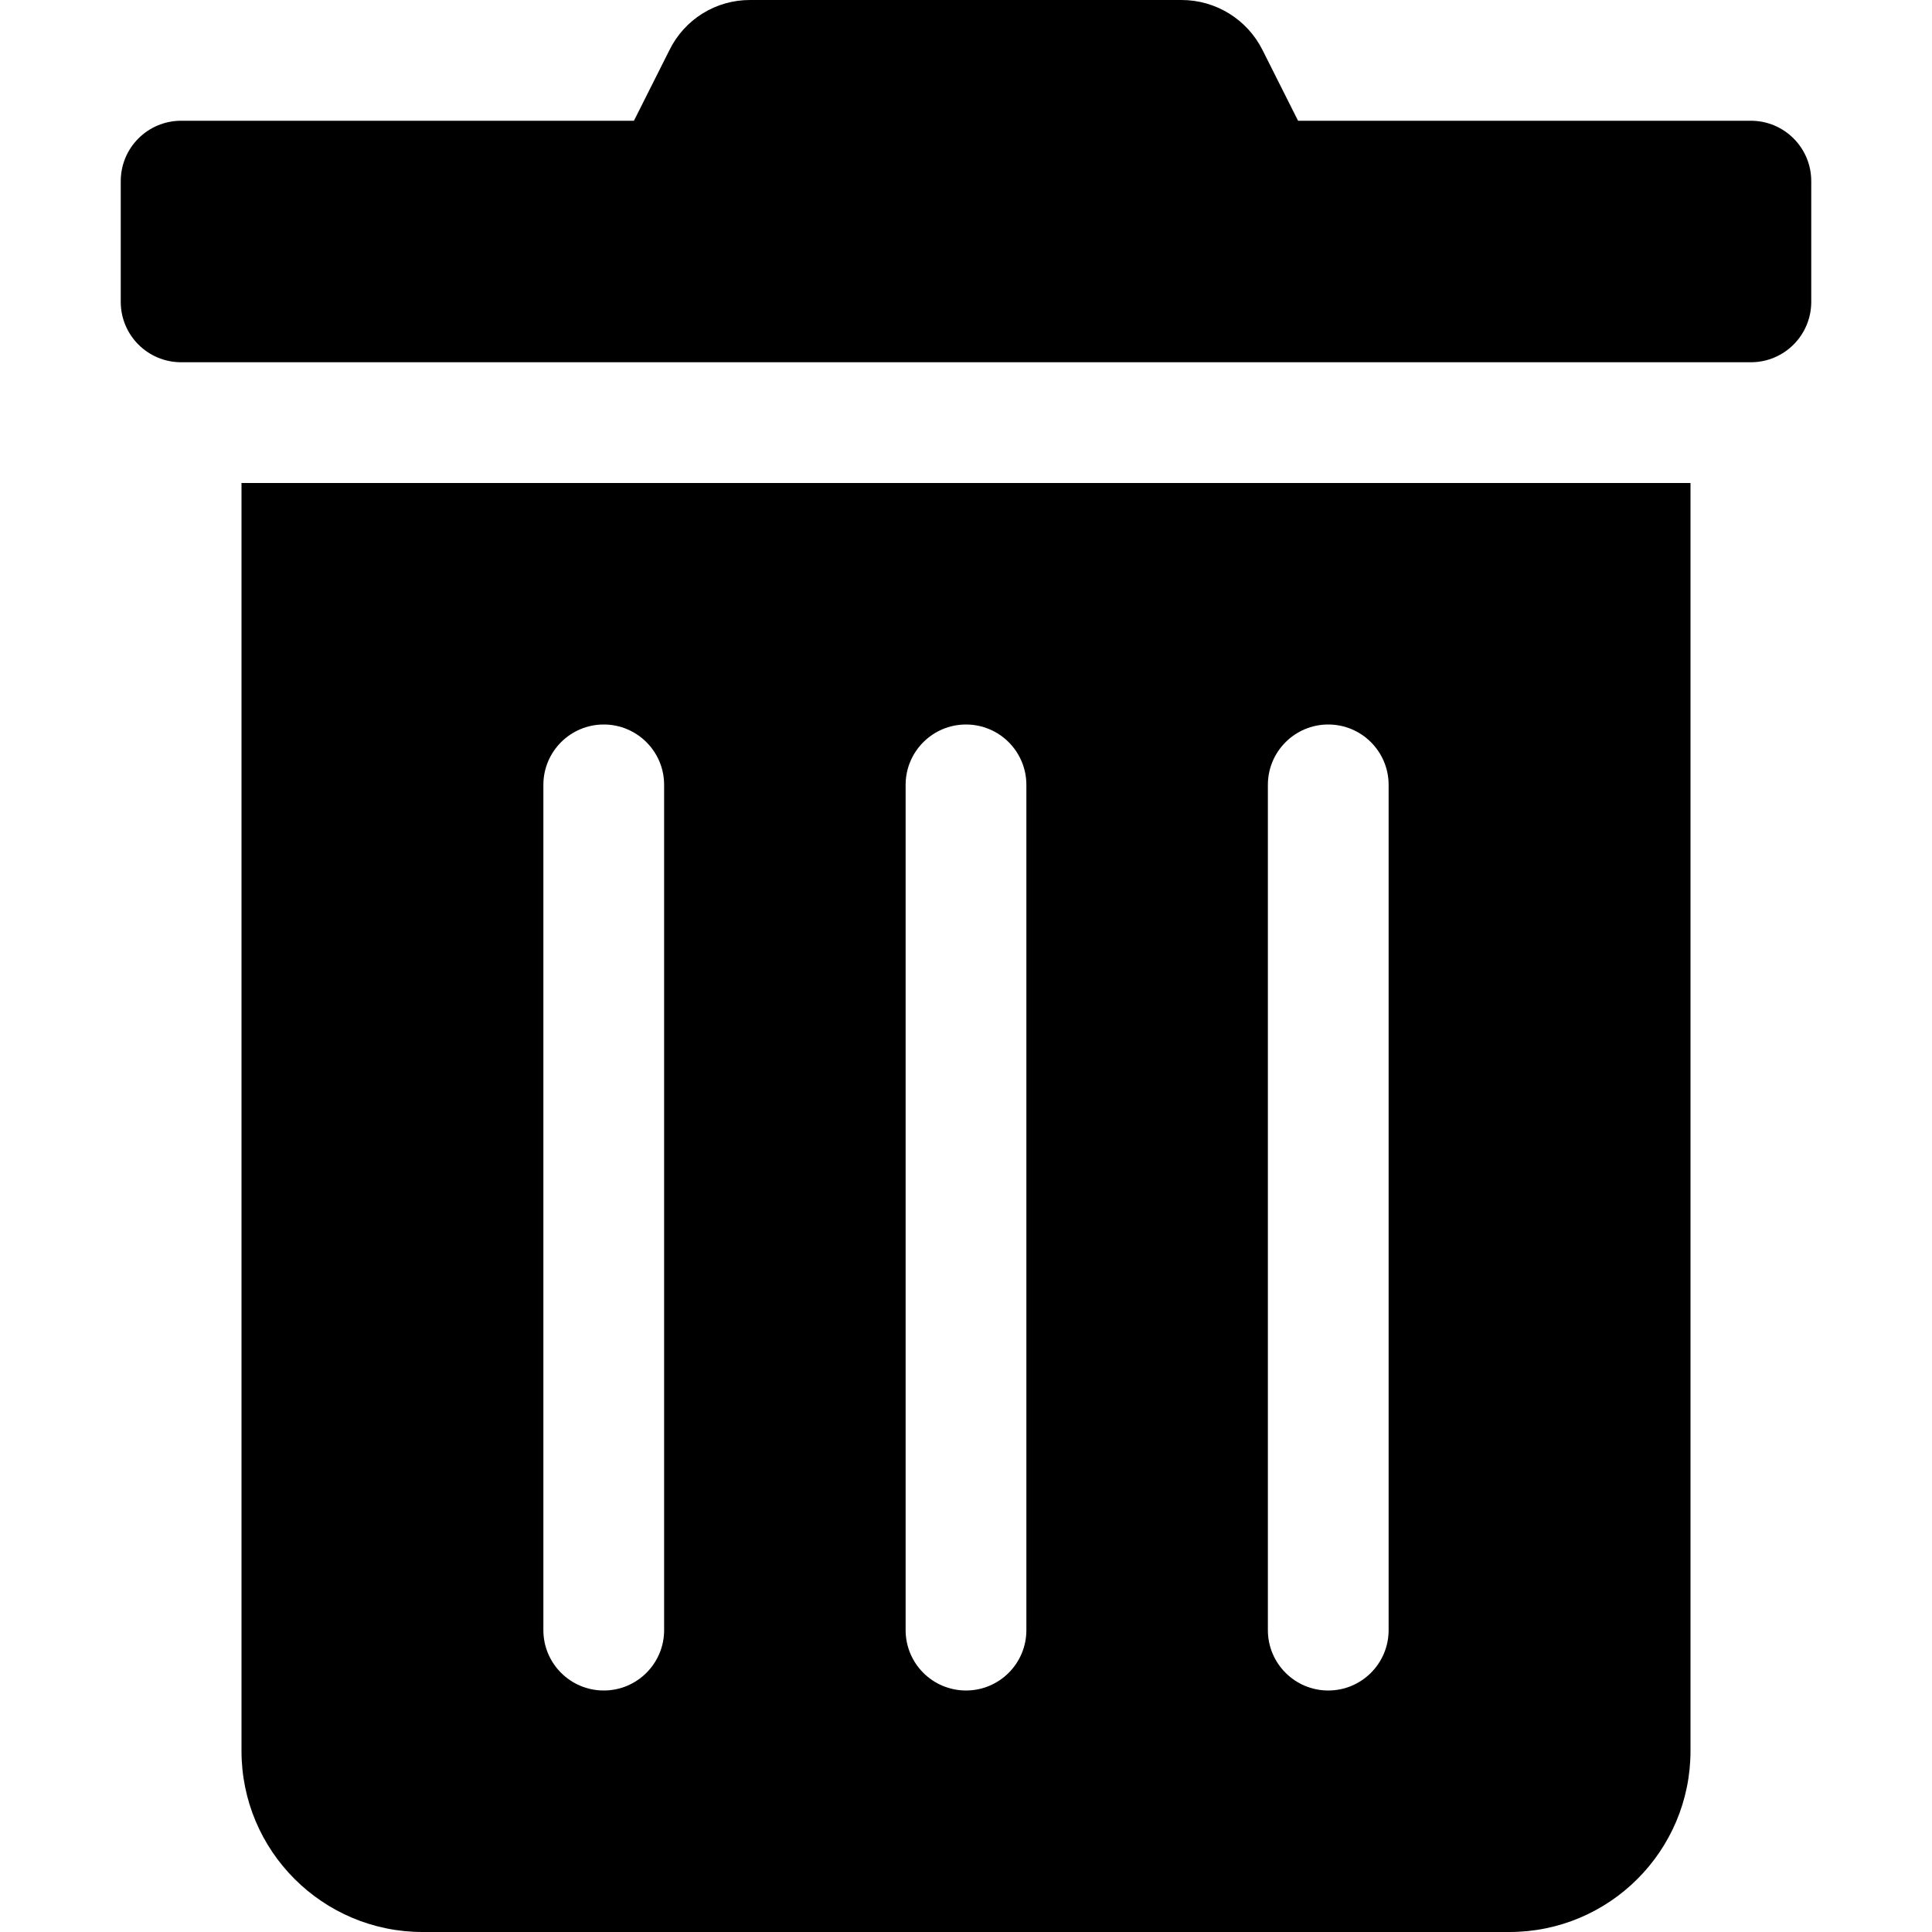
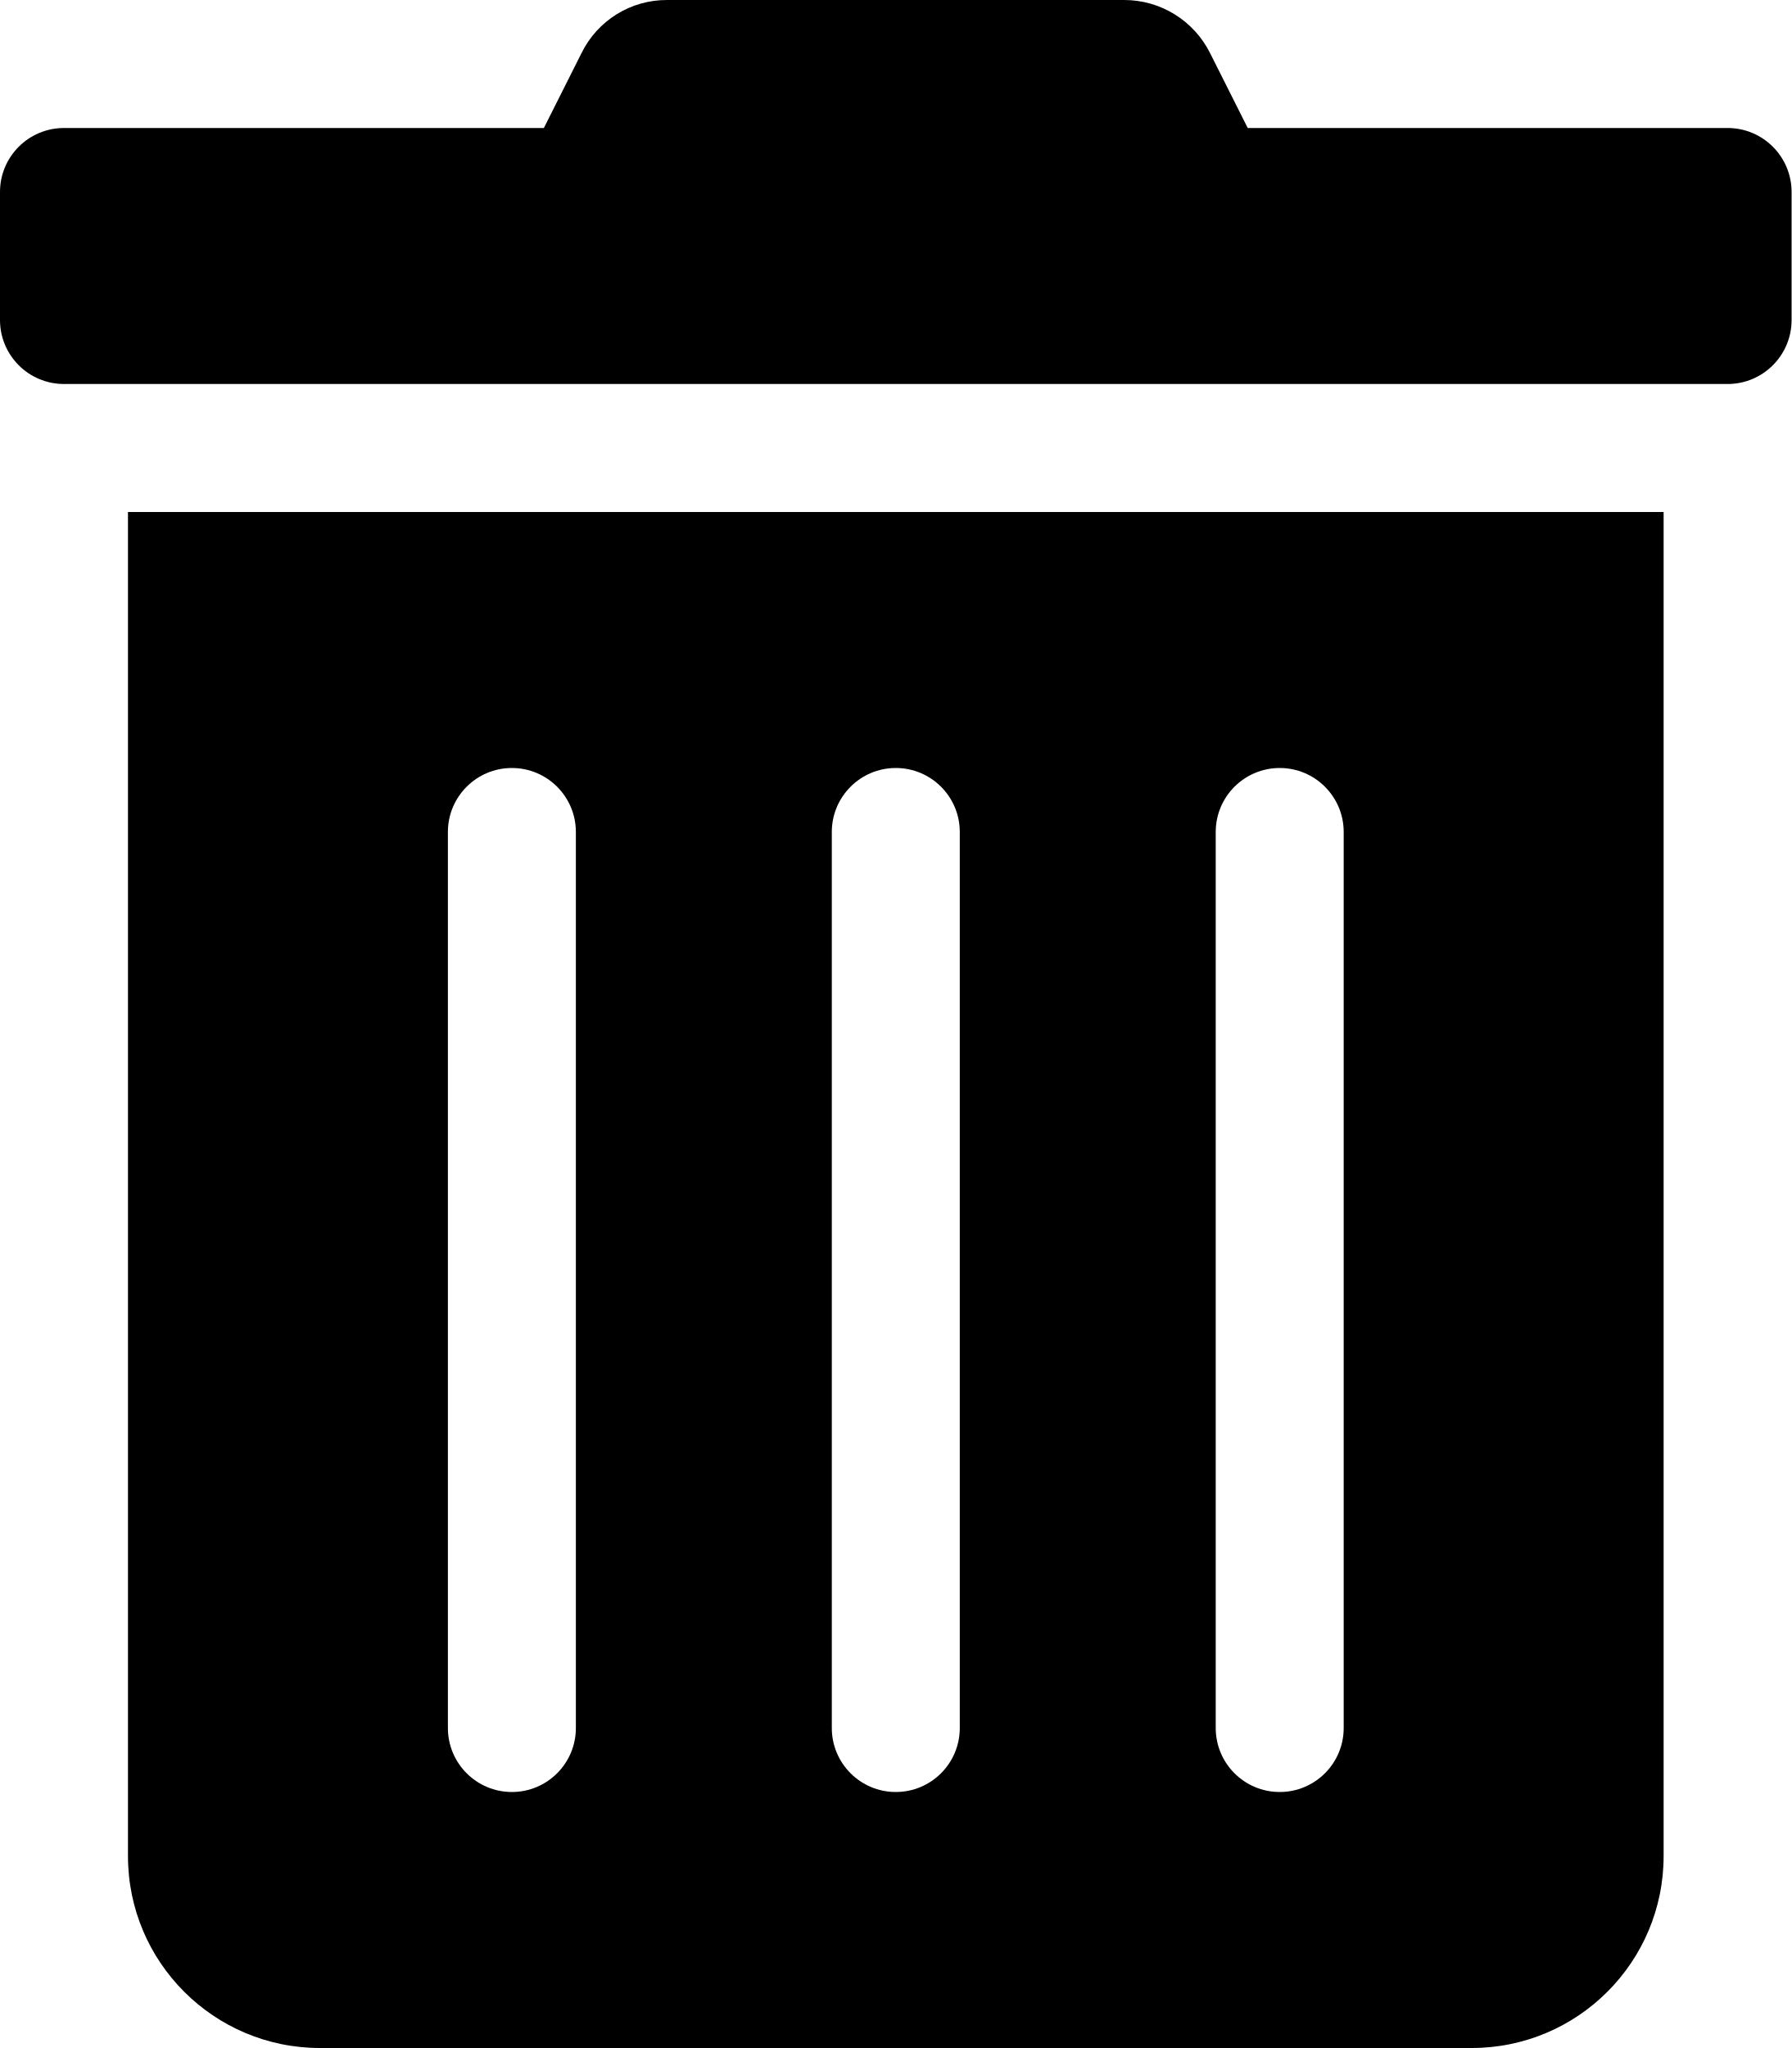
- <svg xmlns="http://www.w3.org/2000/svg" viewBox="0 0 448 512" width="12" height="12">
+ <svg xmlns="http://www.w3.org/2000/svg" viewBox="0 0 448 512">
  <path d="M32 464a48 48 0 0 0 48 48h288a48 48 0 0 0 48-48V128H32zm272-256a16 16 0 0 1 32 0v224a16 16 0 0 1-32 0zm-96 0a16 16 0 0 1 32 0v224a16 16 0 0 1-32 0zm-96 0a16 16 0 0 1 32 0v224a16 16 0 0 1-32 0zM432 32H312l-9.4-18.7A24 24 0 0 0 281.1 0H166.8a23.72 23.72 0 0 0-21.4 13.3L136 32H16A16 16 0 0 0 0 48v32a16 16 0 0 0 16 16h416a16 16 0 0 0 16-16V48a16 16 0 0 0-16-16z" />
</svg>
